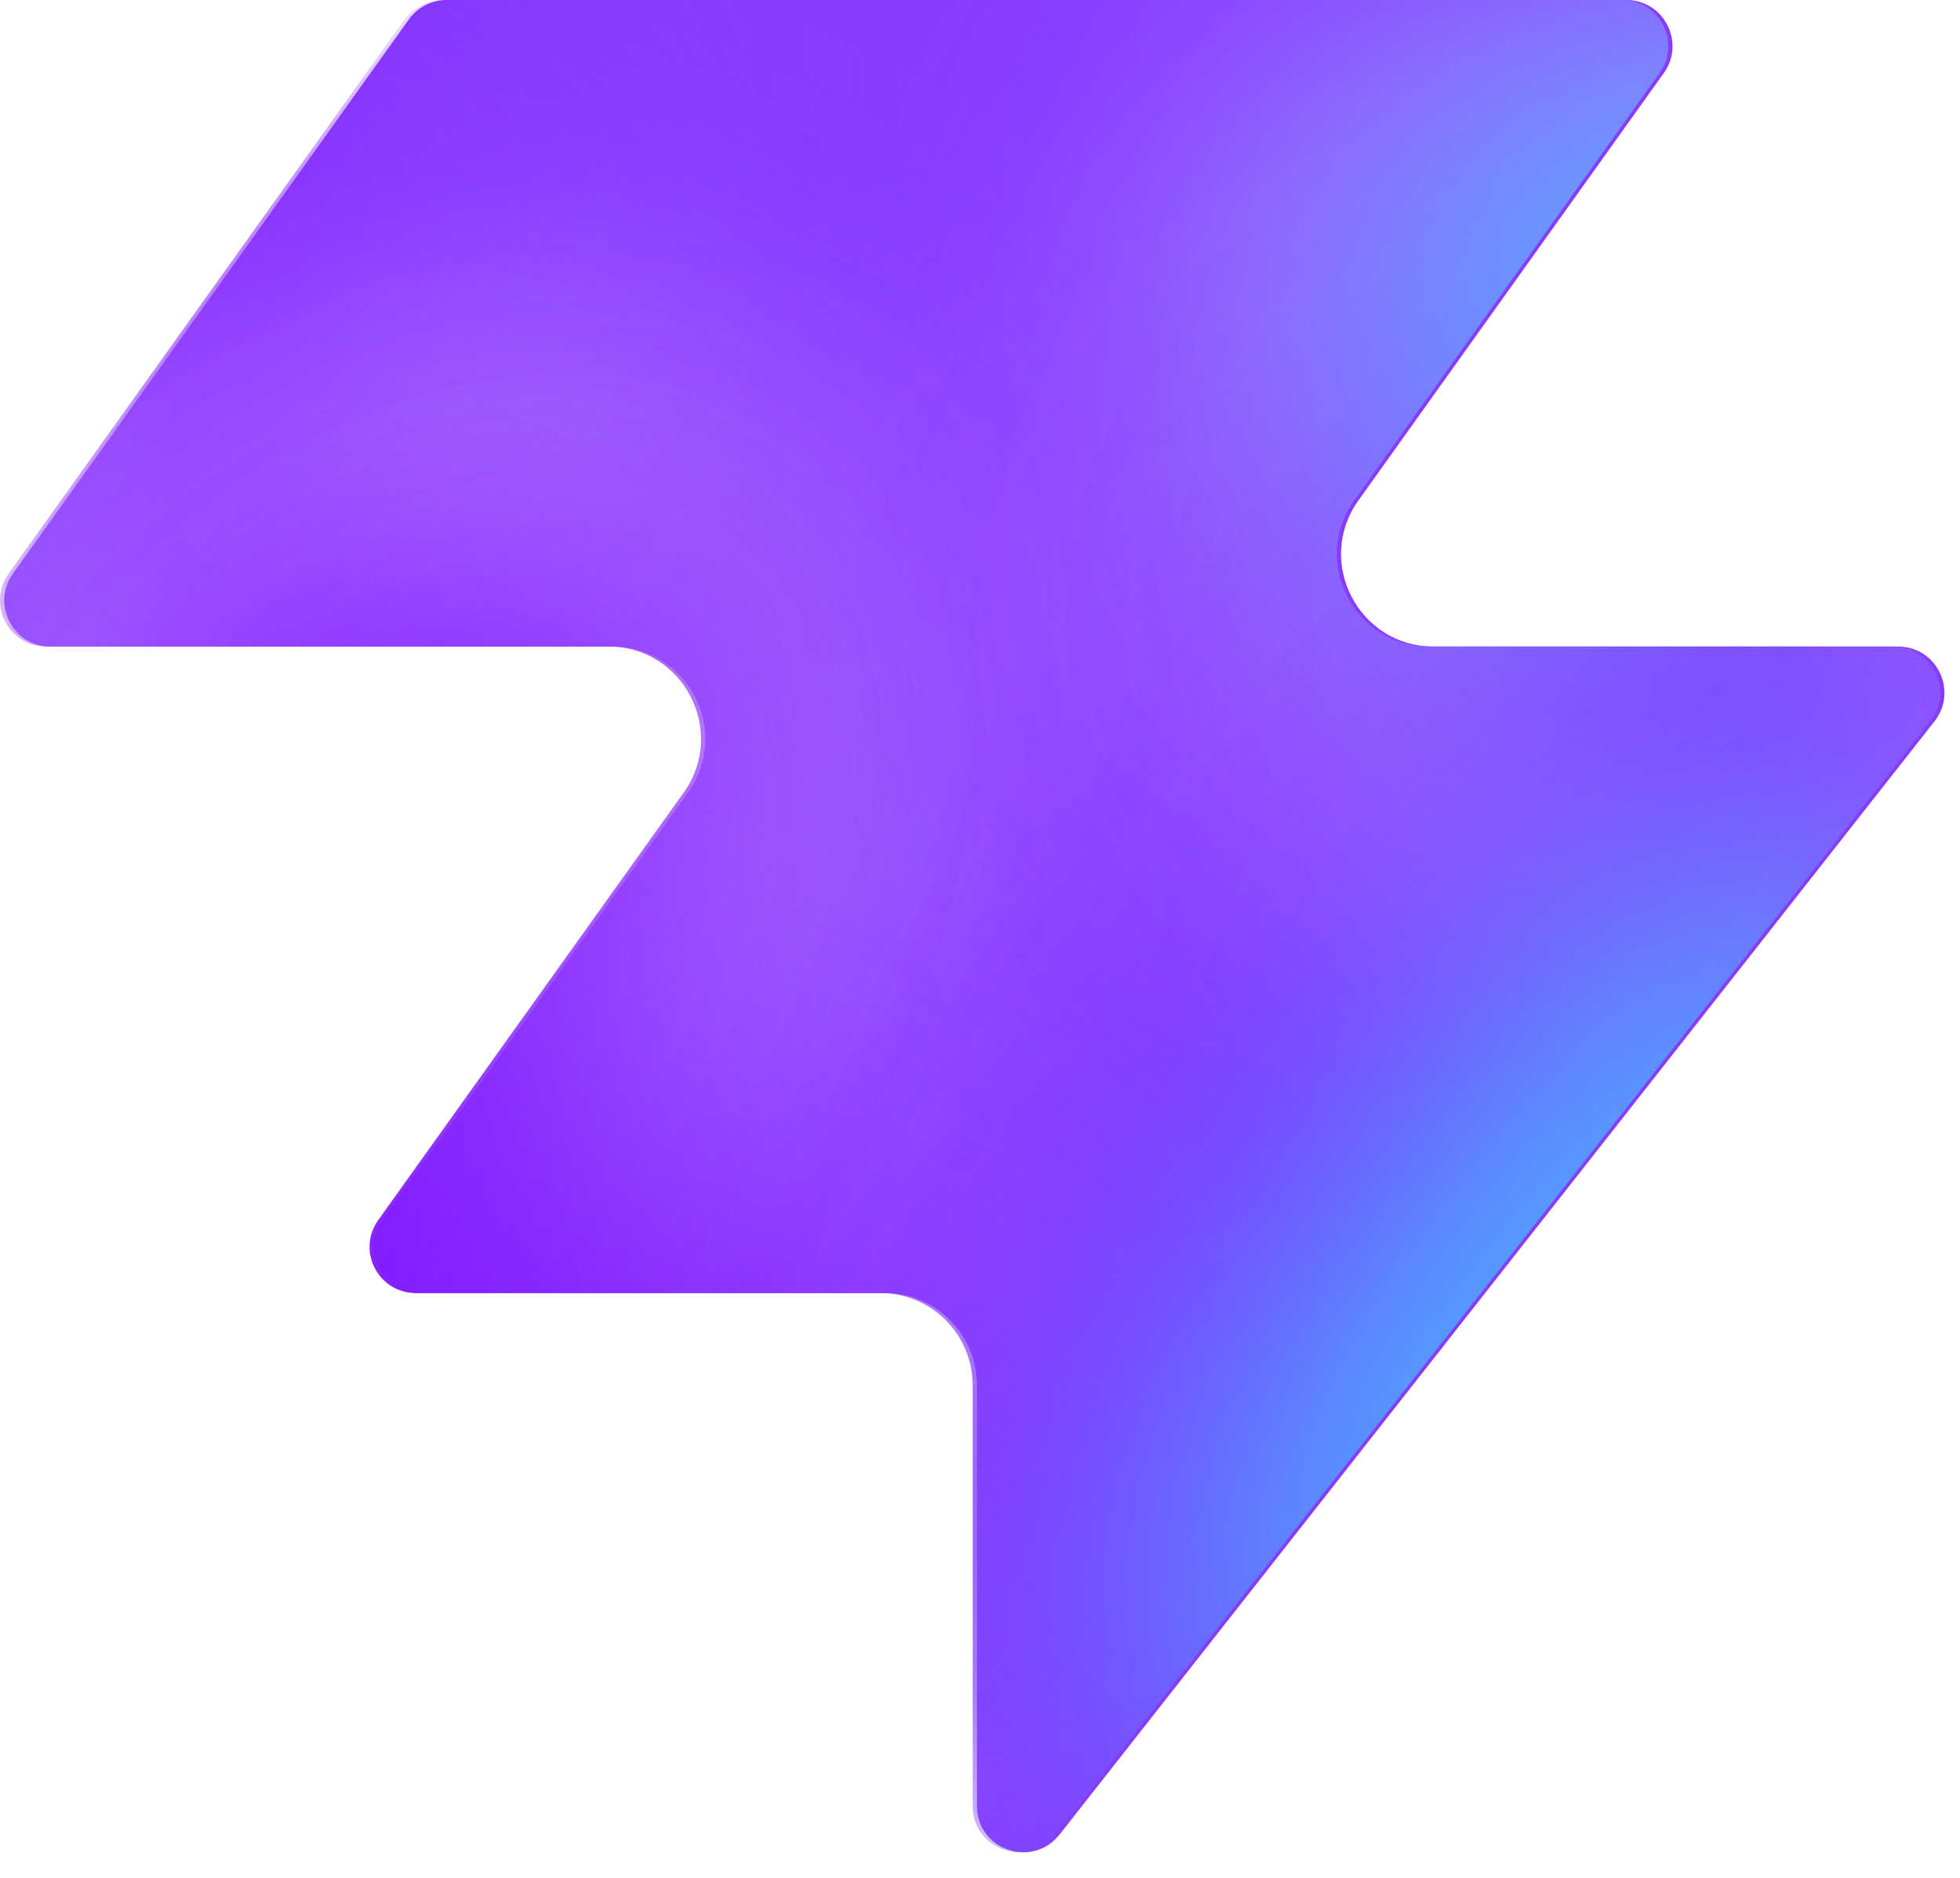
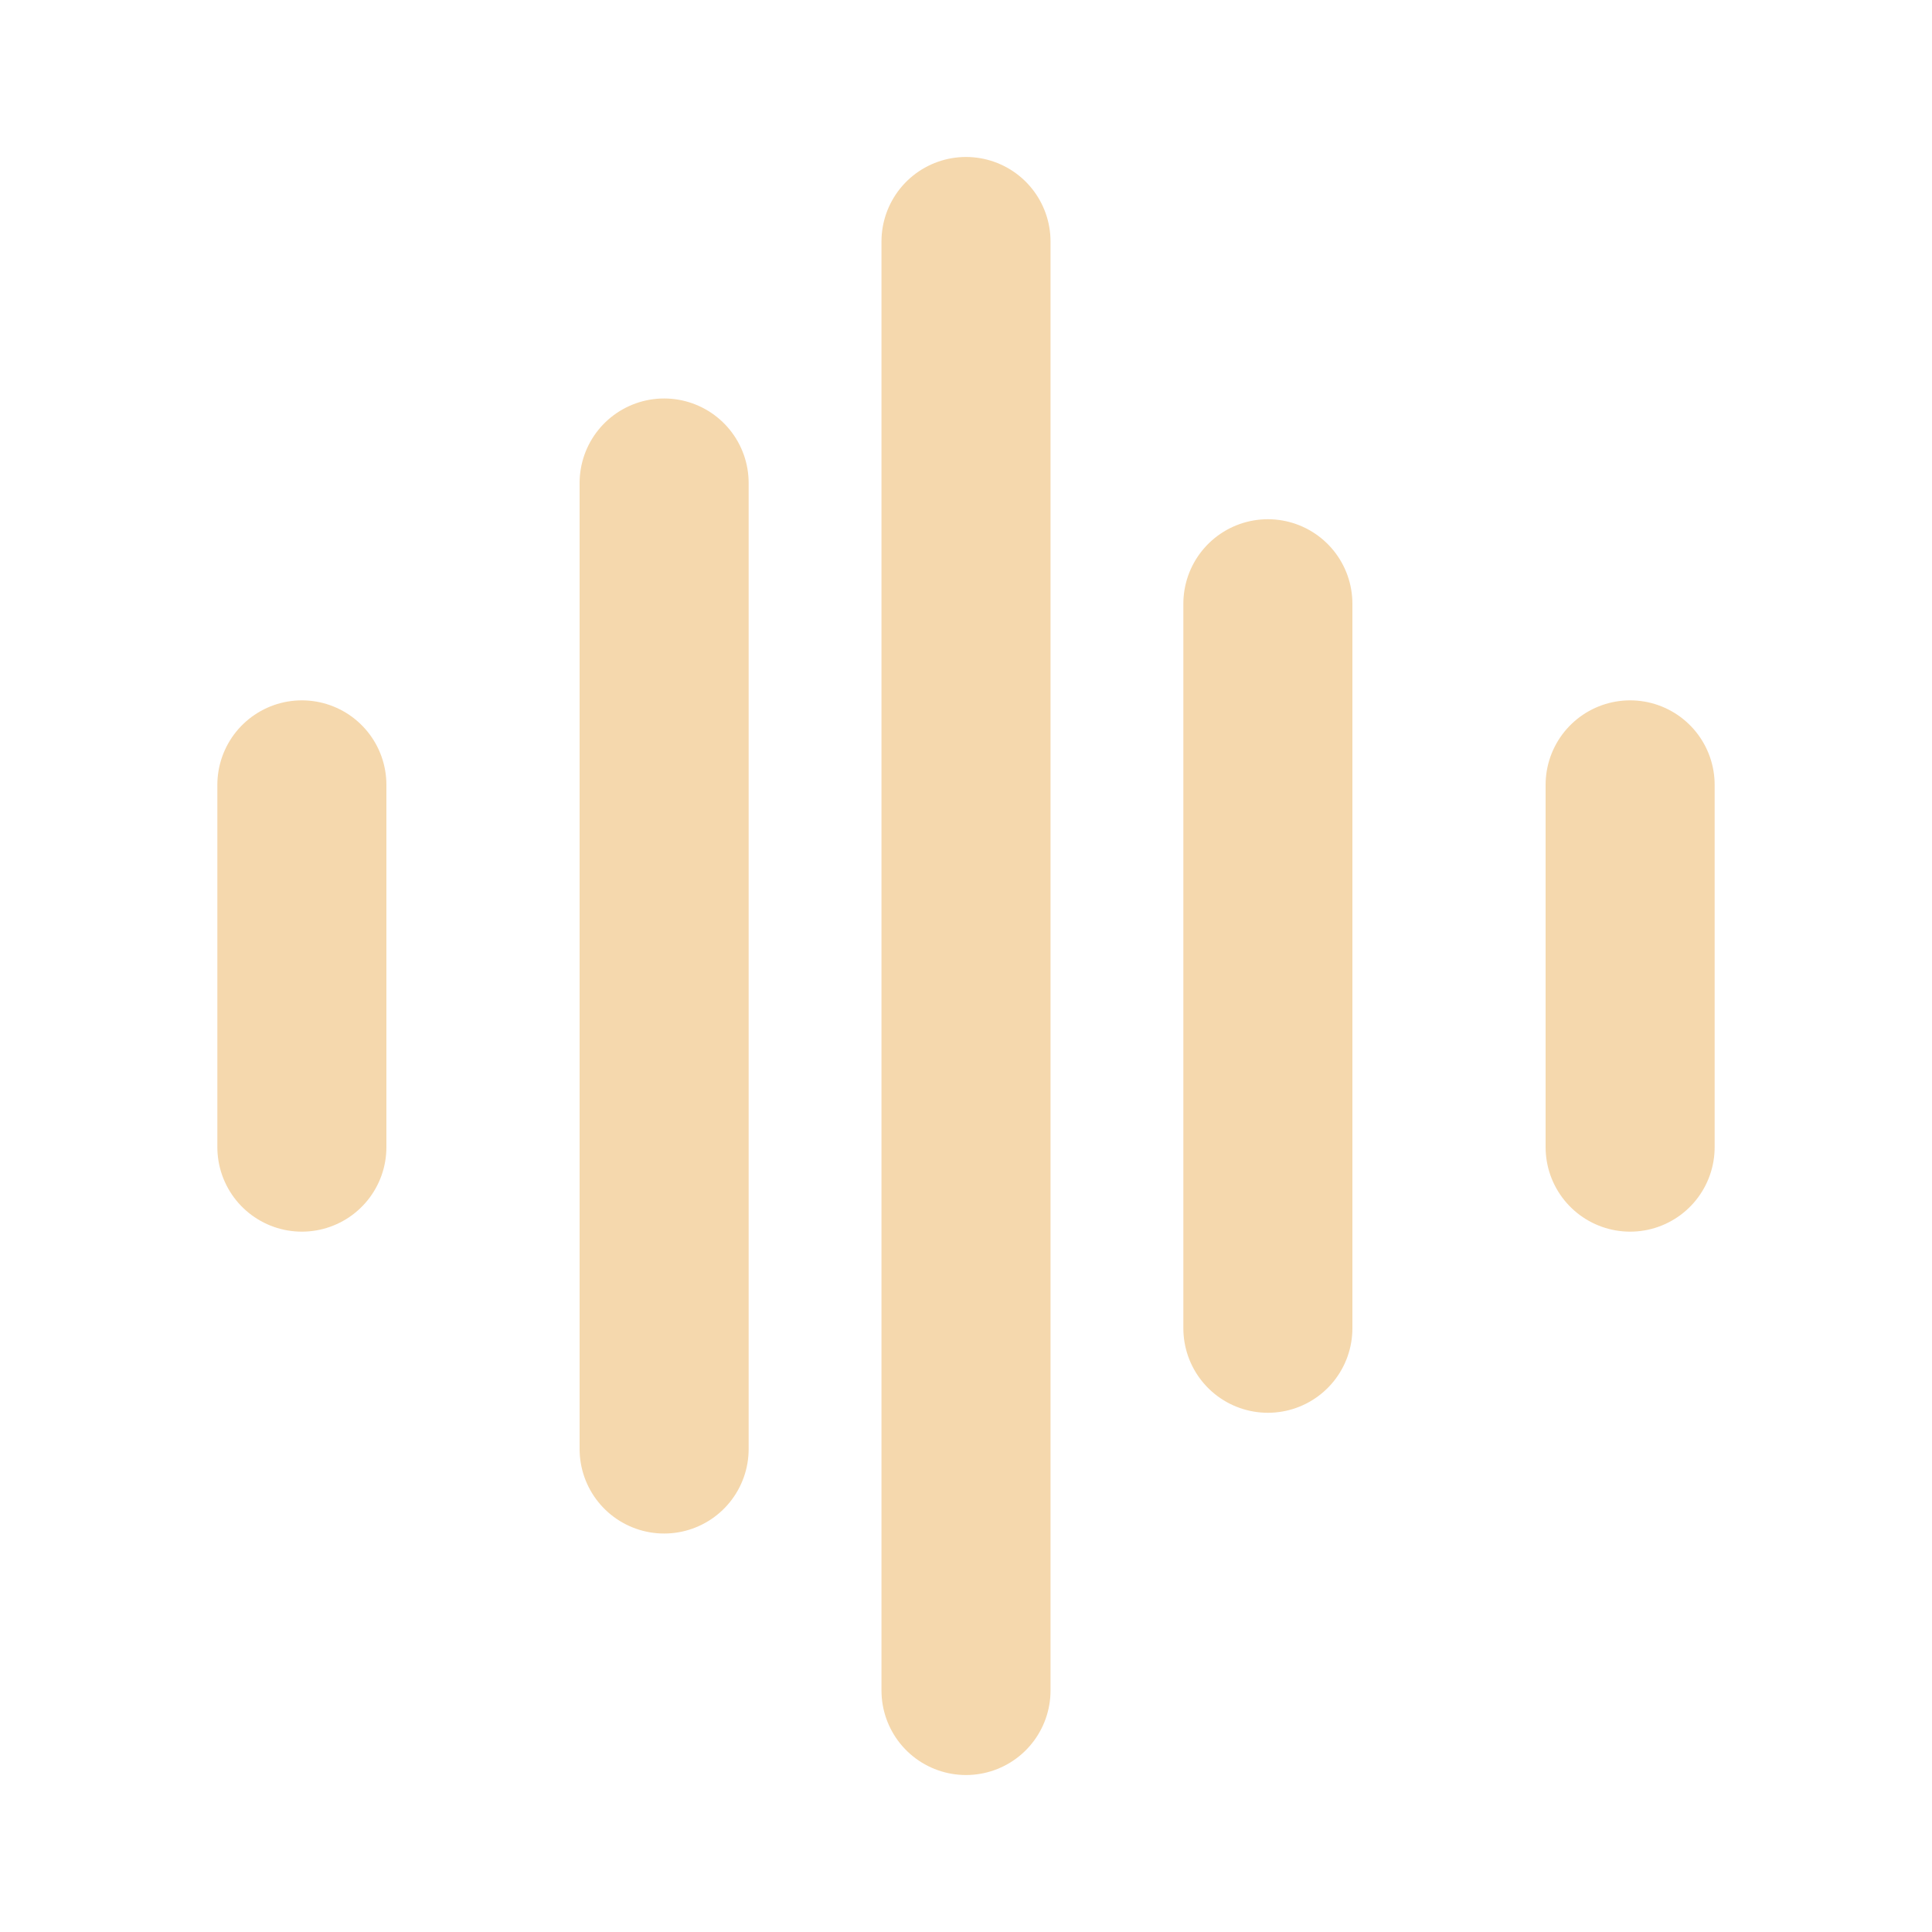
- <svg xmlns="http://www.w3.org/2000/svg" width="48" height="46" fill="none" viewBox="0 0 48 46">
-   <path fill="#863bff" d="M25.946 44.938c-.664.845-2.021.375-2.021-.698V33.937a2.26 2.26 0 0 0-2.262-2.262H10.287c-.92 0-1.456-1.04-.92-1.788l7.48-10.471c1.07-1.497 0-3.578-1.842-3.578H1.237c-.92 0-1.456-1.04-.92-1.788L10.013.474c.214-.297.556-.474.92-.474h28.894c.92 0 1.456 1.04.92 1.788l-7.48 10.471c-1.07 1.498 0 3.579 1.842 3.579h11.377c.943 0 1.473 1.088.89 1.83L25.947 44.94z" style="fill:#863bff;fill:color(display-p3 .525 .23 1);fill-opacity:1" />
-   <mask id="a" width="48" height="46" x="0" y="0" maskUnits="userSpaceOnUse" style="mask-type:alpha">
-     <path fill="#000" d="M25.842 44.938c-.664.844-2.021.375-2.021-.698V33.937a2.26 2.26 0 0 0-2.262-2.262H10.183c-.92 0-1.456-1.04-.92-1.788l7.48-10.471c1.07-1.498 0-3.579-1.842-3.579H1.133c-.92 0-1.456-1.04-.92-1.787L9.91.473c.214-.297.556-.474.92-.474h28.894c.92 0 1.456 1.04.92 1.788l-7.48 10.471c-1.07 1.498 0 3.578 1.842 3.578h11.377c.943 0 1.473 1.088.89 1.832L25.843 44.94z" style="fill:#000;fill-opacity:1" />
-   </mask>
-   <g mask="url(#a)">
-     <g filter="url(#b)">
-       <ellipse cx="5.508" cy="14.704" fill="#ede6ff" rx="5.508" ry="14.704" style="fill:#ede6ff;fill:color(display-p3 .927 .903 1);fill-opacity:1" transform="matrix(.00324 1 1 -.00324 -4.47 31.516)" />
-     </g>
-     <g filter="url(#c)">
-       <ellipse cx="10.399" cy="29.851" fill="#ede6ff" rx="10.399" ry="29.851" style="fill:#ede6ff;fill:color(display-p3 .927 .903 1);fill-opacity:1" transform="matrix(.00324 1 1 -.00324 -39.328 7.883)" />
-     </g>
-     <g filter="url(#d)">
-       <ellipse cx="5.508" cy="30.487" fill="#7e14ff" rx="5.508" ry="30.487" style="fill:#7e14ff;fill:color(display-p3 .492 .077 1);fill-opacity:1" transform="rotate(89.814 -25.913 -14.639)scale(1 -1)" />
-     </g>
-     <g filter="url(#e)">
-       <ellipse cx="5.508" cy="30.599" fill="#7e14ff" rx="5.508" ry="30.599" style="fill:#7e14ff;fill:color(display-p3 .492 .077 1);fill-opacity:1" transform="rotate(89.814 -32.644 -3.334)scale(1 -1)" />
-     </g>
-     <g filter="url(#f)">
-       <ellipse cx="5.508" cy="30.599" fill="#7e14ff" rx="5.508" ry="30.599" style="fill:#7e14ff;fill:color(display-p3 .492 .077 1);fill-opacity:1" transform="matrix(.00324 1 1 -.00324 -34.34 30.47)" />
-     </g>
-     <g filter="url(#g)">
-       <ellipse cx="14.072" cy="22.078" fill="#ede6ff" rx="14.072" ry="22.078" style="fill:#ede6ff;fill:color(display-p3 .927 .903 1);fill-opacity:1" transform="rotate(93.35 24.506 48.493)scale(-1 1)" />
-     </g>
-     <g filter="url(#h)">
-       <ellipse cx="3.47" cy="21.501" fill="#7e14ff" rx="3.47" ry="21.501" style="fill:#7e14ff;fill:color(display-p3 .492 .077 1);fill-opacity:1" transform="rotate(89.009 28.708 47.59)scale(-1 1)" />
-     </g>
-     <g filter="url(#i)">
-       <ellipse cx="3.47" cy="21.501" fill="#7e14ff" rx="3.47" ry="21.501" style="fill:#7e14ff;fill:color(display-p3 .492 .077 1);fill-opacity:1" transform="rotate(89.009 28.708 47.59)scale(-1 1)" />
-     </g>
-     <g filter="url(#j)">
-       <ellipse cx=".387" cy="8.972" fill="#7e14ff" rx="4.407" ry="29.108" style="fill:#7e14ff;fill:color(display-p3 .492 .077 1);fill-opacity:1" transform="rotate(39.51 .387 8.972)" />
-     </g>
-     <g filter="url(#k)">
-       <ellipse cx="47.523" cy="-6.092" fill="#7e14ff" rx="4.407" ry="29.108" style="fill:#7e14ff;fill:color(display-p3 .492 .077 1);fill-opacity:1" transform="rotate(37.892 47.523 -6.092)" />
-     </g>
-     <g filter="url(#l)">
-       <ellipse cx="41.412" cy="6.333" fill="#47bfff" rx="5.971" ry="9.665" style="fill:#47bfff;fill:color(display-p3 .28 .748 1);fill-opacity:1" transform="rotate(37.892 41.412 6.333)" />
-     </g>
-     <g filter="url(#m)">
-       <ellipse cx="-1.879" cy="38.332" fill="#7e14ff" rx="4.407" ry="29.108" style="fill:#7e14ff;fill:color(display-p3 .492 .077 1);fill-opacity:1" transform="rotate(37.892 -1.88 38.332)" />
-     </g>
-     <g filter="url(#n)">
-       <ellipse cx="-1.879" cy="38.332" fill="#7e14ff" rx="4.407" ry="29.108" style="fill:#7e14ff;fill:color(display-p3 .492 .077 1);fill-opacity:1" transform="rotate(37.892 -1.88 38.332)" />
-     </g>
-     <g filter="url(#o)">
-       <ellipse cx="35.651" cy="29.907" fill="#7e14ff" rx="4.407" ry="29.108" style="fill:#7e14ff;fill:color(display-p3 .492 .077 1);fill-opacity:1" transform="rotate(37.892 35.651 29.907)" />
-     </g>
-     <g filter="url(#p)">
-       <ellipse cx="38.418" cy="32.4" fill="#47bfff" rx="5.971" ry="15.297" style="fill:#47bfff;fill:color(display-p3 .28 .748 1);fill-opacity:1" transform="rotate(37.892 38.418 32.4)" />
-     </g>
+ <svg xmlns="http://www.w3.org/2000/svg" viewBox="0 0 32 32">
+   <g fill="none" stroke="#f5d8ad" stroke-width="2.8" stroke-linecap="round">
+     <path d="M5 13V19" />
+     <path d="M11 8V24" />
+     <path d="M16 4V28" />
+     <path d="M21 10V22" />
+     <path d="M27 13V19" />
  </g>
-   <defs>
-     <filter id="b" width="60.045" height="41.654" x="-19.77" y="16.149" color-interpolation-filters="sRGB" filterUnits="userSpaceOnUse">
-       <feFlood flood-opacity="0" result="BackgroundImageFix" />
-       <feBlend in="SourceGraphic" in2="BackgroundImageFix" result="shape" />
-       <feGaussianBlur result="effect1_foregroundBlur_2002_17158" stdDeviation="7.659" />
-     </filter>
-     <filter id="c" width="90.34" height="51.437" x="-54.613" y="-7.533" color-interpolation-filters="sRGB" filterUnits="userSpaceOnUse">
-       <feFlood flood-opacity="0" result="BackgroundImageFix" />
-       <feBlend in="SourceGraphic" in2="BackgroundImageFix" result="shape" />
-       <feGaussianBlur result="effect1_foregroundBlur_2002_17158" stdDeviation="7.659" />
-     </filter>
-     <filter id="d" width="79.355" height="29.4" x="-49.64" y="2.03" color-interpolation-filters="sRGB" filterUnits="userSpaceOnUse">
-       <feFlood flood-opacity="0" result="BackgroundImageFix" />
-       <feBlend in="SourceGraphic" in2="BackgroundImageFix" result="shape" />
-       <feGaussianBlur result="effect1_foregroundBlur_2002_17158" stdDeviation="4.596" />
-     </filter>
-     <filter id="e" width="79.579" height="29.4" x="-45.045" y="20.029" color-interpolation-filters="sRGB" filterUnits="userSpaceOnUse">
-       <feFlood flood-opacity="0" result="BackgroundImageFix" />
-       <feBlend in="SourceGraphic" in2="BackgroundImageFix" result="shape" />
-       <feGaussianBlur result="effect1_foregroundBlur_2002_17158" stdDeviation="4.596" />
-     </filter>
-     <filter id="f" width="79.579" height="29.4" x="-43.513" y="21.178" color-interpolation-filters="sRGB" filterUnits="userSpaceOnUse">
-       <feFlood flood-opacity="0" result="BackgroundImageFix" />
-       <feBlend in="SourceGraphic" in2="BackgroundImageFix" result="shape" />
-       <feGaussianBlur result="effect1_foregroundBlur_2002_17158" stdDeviation="4.596" />
-     </filter>
-     <filter id="g" width="74.749" height="58.852" x="15.756" y="-17.901" color-interpolation-filters="sRGB" filterUnits="userSpaceOnUse">
-       <feFlood flood-opacity="0" result="BackgroundImageFix" />
-       <feBlend in="SourceGraphic" in2="BackgroundImageFix" result="shape" />
-       <feGaussianBlur result="effect1_foregroundBlur_2002_17158" stdDeviation="7.659" />
-     </filter>
-     <filter id="h" width="61.377" height="25.362" x="23.548" y="2.284" color-interpolation-filters="sRGB" filterUnits="userSpaceOnUse">
-       <feFlood flood-opacity="0" result="BackgroundImageFix" />
-       <feBlend in="SourceGraphic" in2="BackgroundImageFix" result="shape" />
-       <feGaussianBlur result="effect1_foregroundBlur_2002_17158" stdDeviation="4.596" />
-     </filter>
-     <filter id="i" width="61.377" height="25.362" x="23.548" y="2.284" color-interpolation-filters="sRGB" filterUnits="userSpaceOnUse">
-       <feFlood flood-opacity="0" result="BackgroundImageFix" />
-       <feBlend in="SourceGraphic" in2="BackgroundImageFix" result="shape" />
-       <feGaussianBlur result="effect1_foregroundBlur_2002_17158" stdDeviation="4.596" />
-     </filter>
-     <filter id="j" width="56.045" height="63.649" x="-27.636" y="-22.853" color-interpolation-filters="sRGB" filterUnits="userSpaceOnUse">
-       <feFlood flood-opacity="0" result="BackgroundImageFix" />
-       <feBlend in="SourceGraphic" in2="BackgroundImageFix" result="shape" />
-       <feGaussianBlur result="effect1_foregroundBlur_2002_17158" stdDeviation="4.596" />
-     </filter>
-     <filter id="k" width="54.814" height="64.646" x="20.116" y="-38.415" color-interpolation-filters="sRGB" filterUnits="userSpaceOnUse">
-       <feFlood flood-opacity="0" result="BackgroundImageFix" />
-       <feBlend in="SourceGraphic" in2="BackgroundImageFix" result="shape" />
-       <feGaussianBlur result="effect1_foregroundBlur_2002_17158" stdDeviation="4.596" />
-     </filter>
-     <filter id="l" width="33.541" height="35.313" x="24.641" y="-11.323" color-interpolation-filters="sRGB" filterUnits="userSpaceOnUse">
-       <feFlood flood-opacity="0" result="BackgroundImageFix" />
-       <feBlend in="SourceGraphic" in2="BackgroundImageFix" result="shape" />
-       <feGaussianBlur result="effect1_foregroundBlur_2002_17158" stdDeviation="4.596" />
-     </filter>
-     <filter id="m" width="54.814" height="64.646" x="-29.286" y="6.009" color-interpolation-filters="sRGB" filterUnits="userSpaceOnUse">
-       <feFlood flood-opacity="0" result="BackgroundImageFix" />
-       <feBlend in="SourceGraphic" in2="BackgroundImageFix" result="shape" />
-       <feGaussianBlur result="effect1_foregroundBlur_2002_17158" stdDeviation="4.596" />
-     </filter>
-     <filter id="n" width="54.814" height="64.646" x="-29.286" y="6.009" color-interpolation-filters="sRGB" filterUnits="userSpaceOnUse">
-       <feFlood flood-opacity="0" result="BackgroundImageFix" />
-       <feBlend in="SourceGraphic" in2="BackgroundImageFix" result="shape" />
-       <feGaussianBlur result="effect1_foregroundBlur_2002_17158" stdDeviation="4.596" />
-     </filter>
-     <filter id="o" width="54.814" height="64.646" x="8.244" y="-2.416" color-interpolation-filters="sRGB" filterUnits="userSpaceOnUse">
-       <feFlood flood-opacity="0" result="BackgroundImageFix" />
-       <feBlend in="SourceGraphic" in2="BackgroundImageFix" result="shape" />
-       <feGaussianBlur result="effect1_foregroundBlur_2002_17158" stdDeviation="4.596" />
-     </filter>
-     <filter id="p" width="39.409" height="43.623" x="18.713" y="10.588" color-interpolation-filters="sRGB" filterUnits="userSpaceOnUse">
-       <feFlood flood-opacity="0" result="BackgroundImageFix" />
-       <feBlend in="SourceGraphic" in2="BackgroundImageFix" result="shape" />
-       <feGaussianBlur result="effect1_foregroundBlur_2002_17158" stdDeviation="4.596" />
-     </filter>
-   </defs>
</svg>
